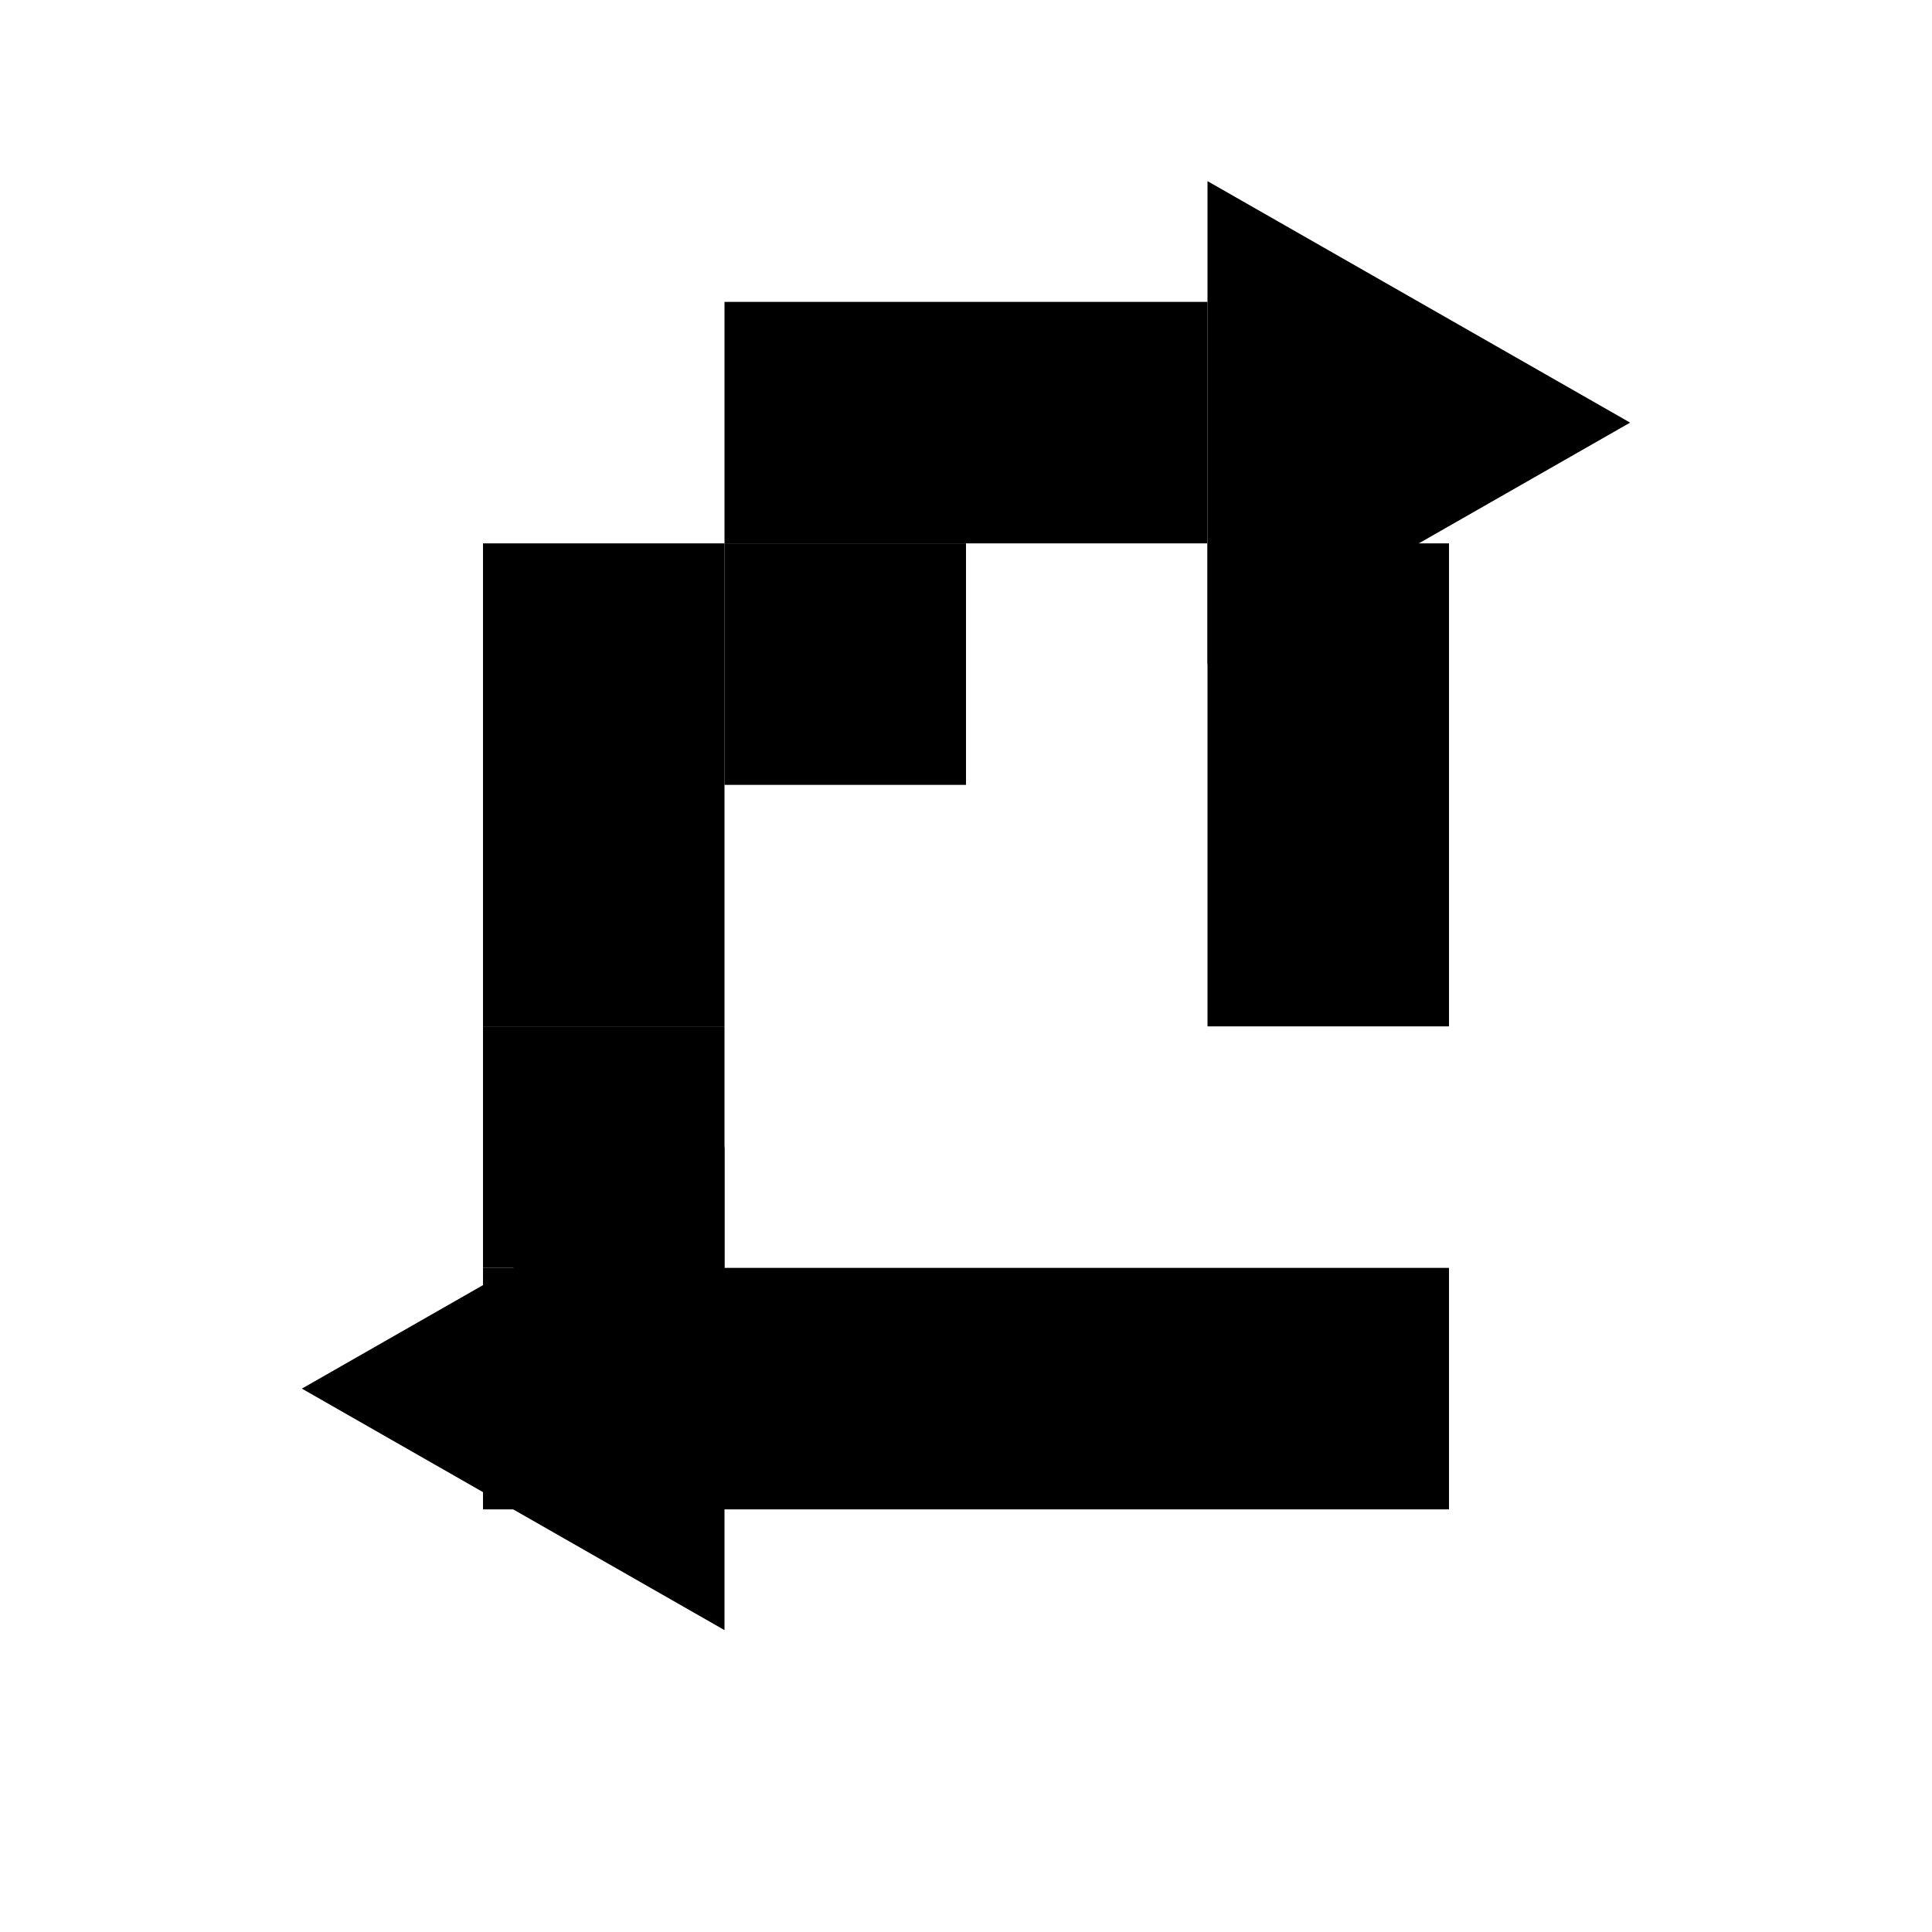
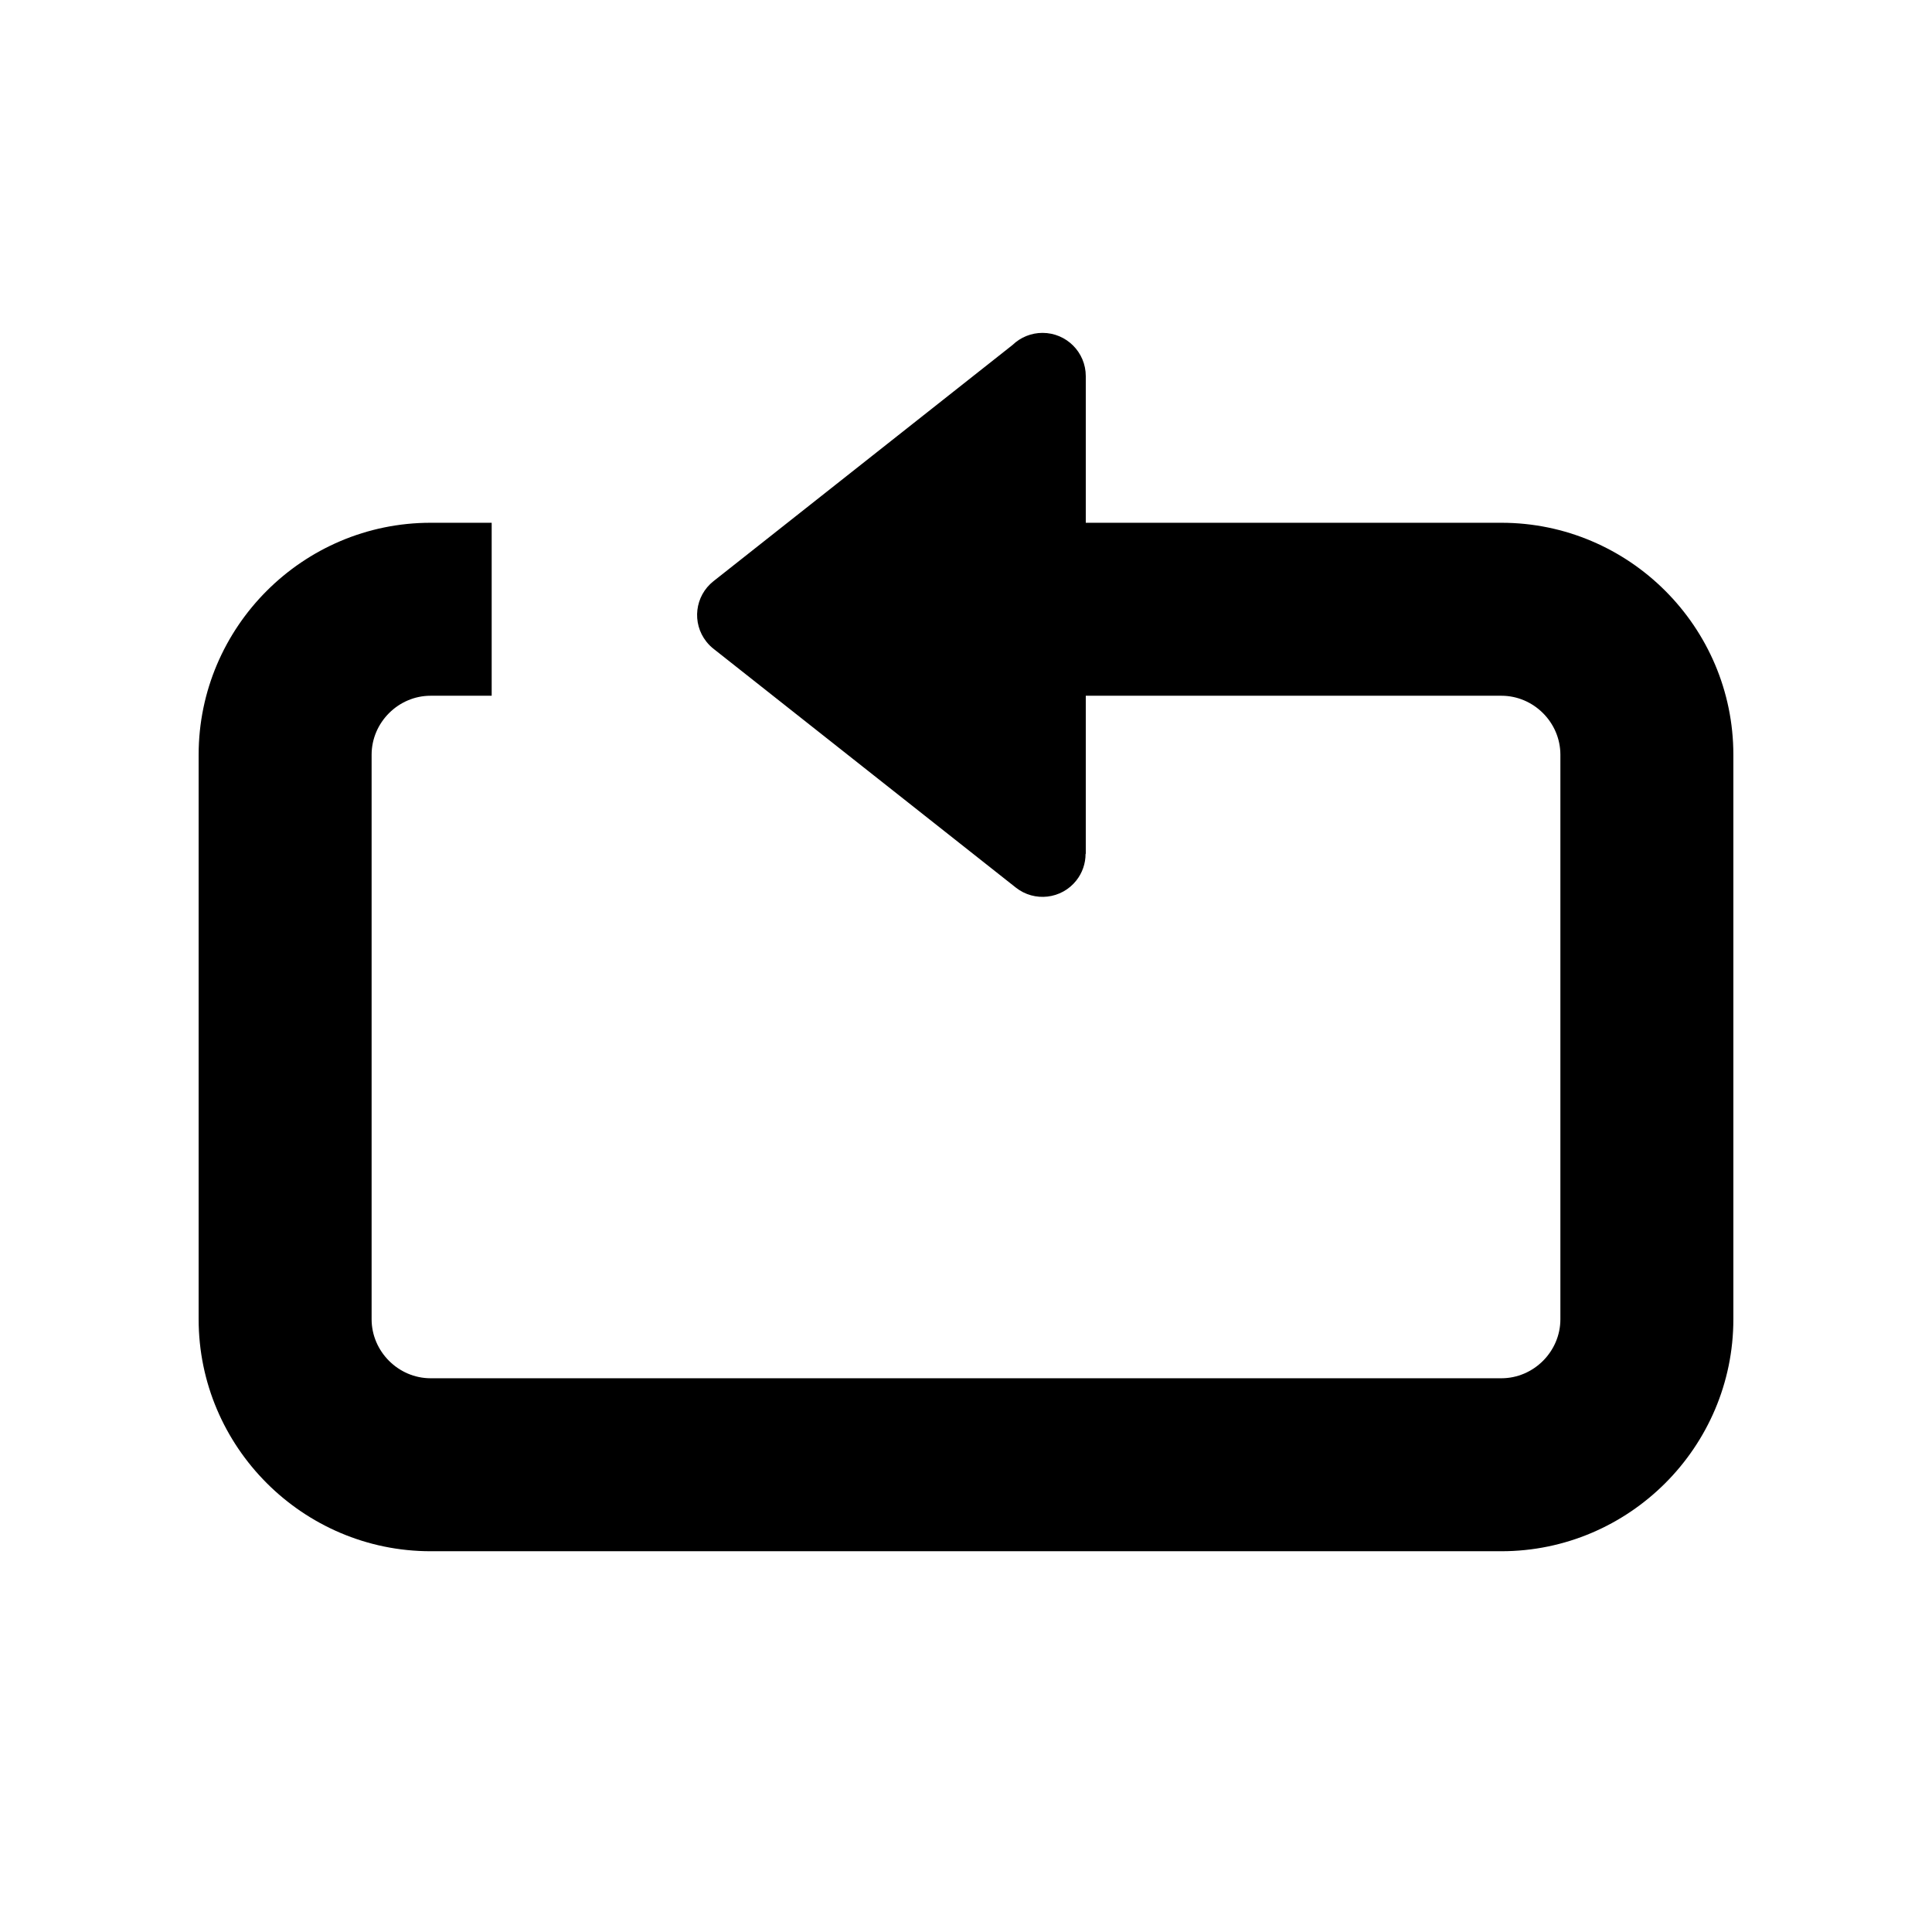
- <svg viewBox="0 0 16 16">
-   <rect x="6" y="2.5" width="4" height="2" />
-   <polygon points="10,1.5 13.5,3.5 10,5.5" />
-   <rect x="10" y="4.5" width="2" height="4" />
-   <rect x="8" y="10.5" width="4" height="2" />
-   <rect x="4" y="10.5" width="4" height="2" />
-   <rect x="4" y="8.5" width="2" height="2" />
-   <rect x="4" y="4.5" width="2" height="4" />
-   <rect x="6" y="4.5" width="2" height="2" />
-   <polygon points="6,9.5 2.5,11.5 6,13.5" />
+ <svg xmlns="http://www.w3.org/2000/svg" viewBox="0 0 16 16" version="1.1" id="svg7" xml:space="preserve">
+   <defs id="defs7" />
+   <g style="clip-rule:evenodd;fill-rule:evenodd;image-rendering:optimizeQuality;shape-rendering:geometricPrecision;text-rendering:geometricPrecision" id="g7" transform="matrix(0.02482406,0,0,0.02482406,1.64504,2.75683)">
+     <path fill-rule="nonzero" d="M 97.761,63.347 H 77.388 c -21.303,0 -40.662,8.705 -54.671,22.714 C 8.705,100.073 0,119.443 0,140.735 v 188.33 c 0,21.296 8.709,40.655 22.721,54.667 14.012,14.012 33.374,22.721 54.667,22.721 h 357.224 c 21.293,0 40.662,-8.705 54.675,-22.717 C 503.295,369.727 512,350.368 512,329.065 v -188.33 c 0,-21.307 -8.698,-40.666 -22.71,-54.678 -14.012,-14.012 -33.367,-22.71 -54.678,-22.71 H 295.959 V 14.426 C 295.959,6.459 289.5,0 281.533,0 a 14.376,14.376 0 0 0 -9.985,4.013 L 171.751,82.84 c -6.223,4.915 -7.281,13.947 -2.366,20.17 a 14.348,14.348 0 0 0 2.61,2.559 l 100.636,79.489 c 6.223,4.914 15.255,3.856 20.17,-2.366 a 14.302,14.302 0 0 0 3.089,-8.902 h 0.069 v -52.737 h 138.653 c 5.386,0 10.304,2.224 13.881,5.801 3.577,3.577 5.801,8.498 5.801,13.881 v 188.33 c 0,5.379 -2.228,10.297 -5.804,13.874 -3.581,3.58 -8.502,5.808 -13.878,5.808 H 77.388 c -5.368,0 -10.29,-2.232 -13.87,-5.812 -3.58,-3.58 -5.812,-8.498 -5.812,-13.87 v -188.33 c 0,-5.376 2.228,-10.297 5.808,-13.877 3.577,-3.577 8.495,-5.805 13.874,-5.805 h 20.373 z" id="path1" />
+   </g>
</svg>
